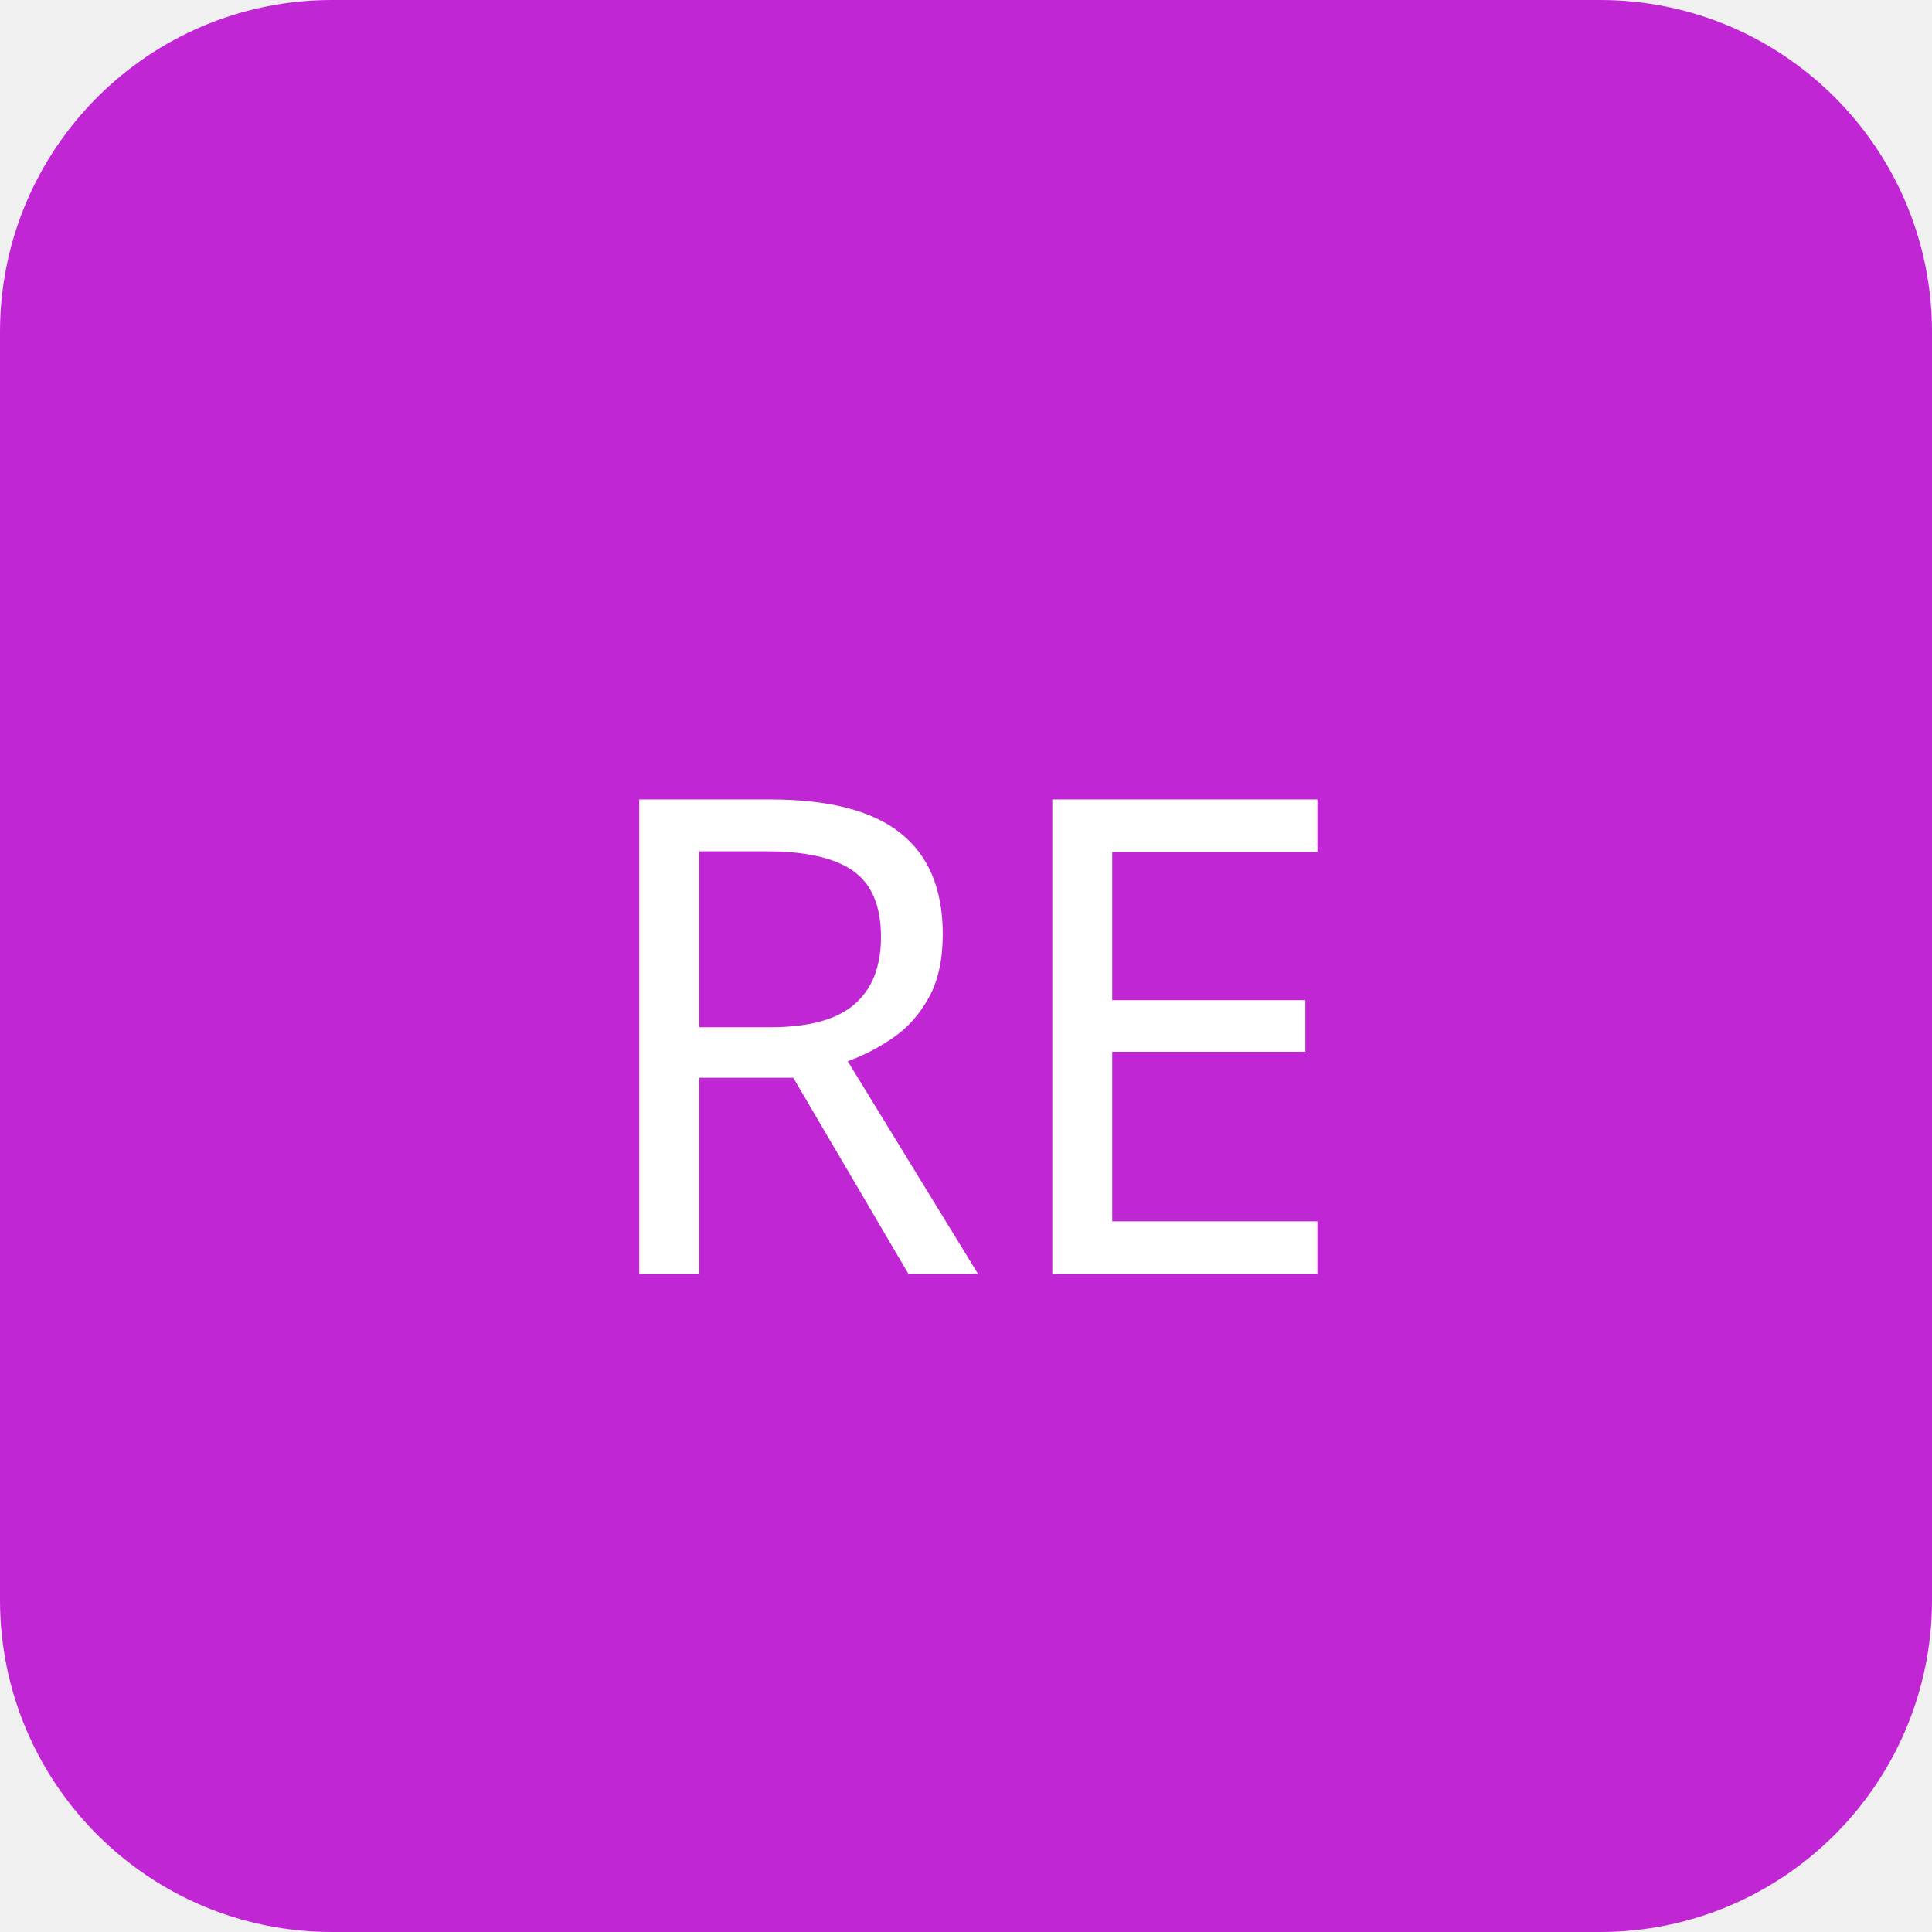
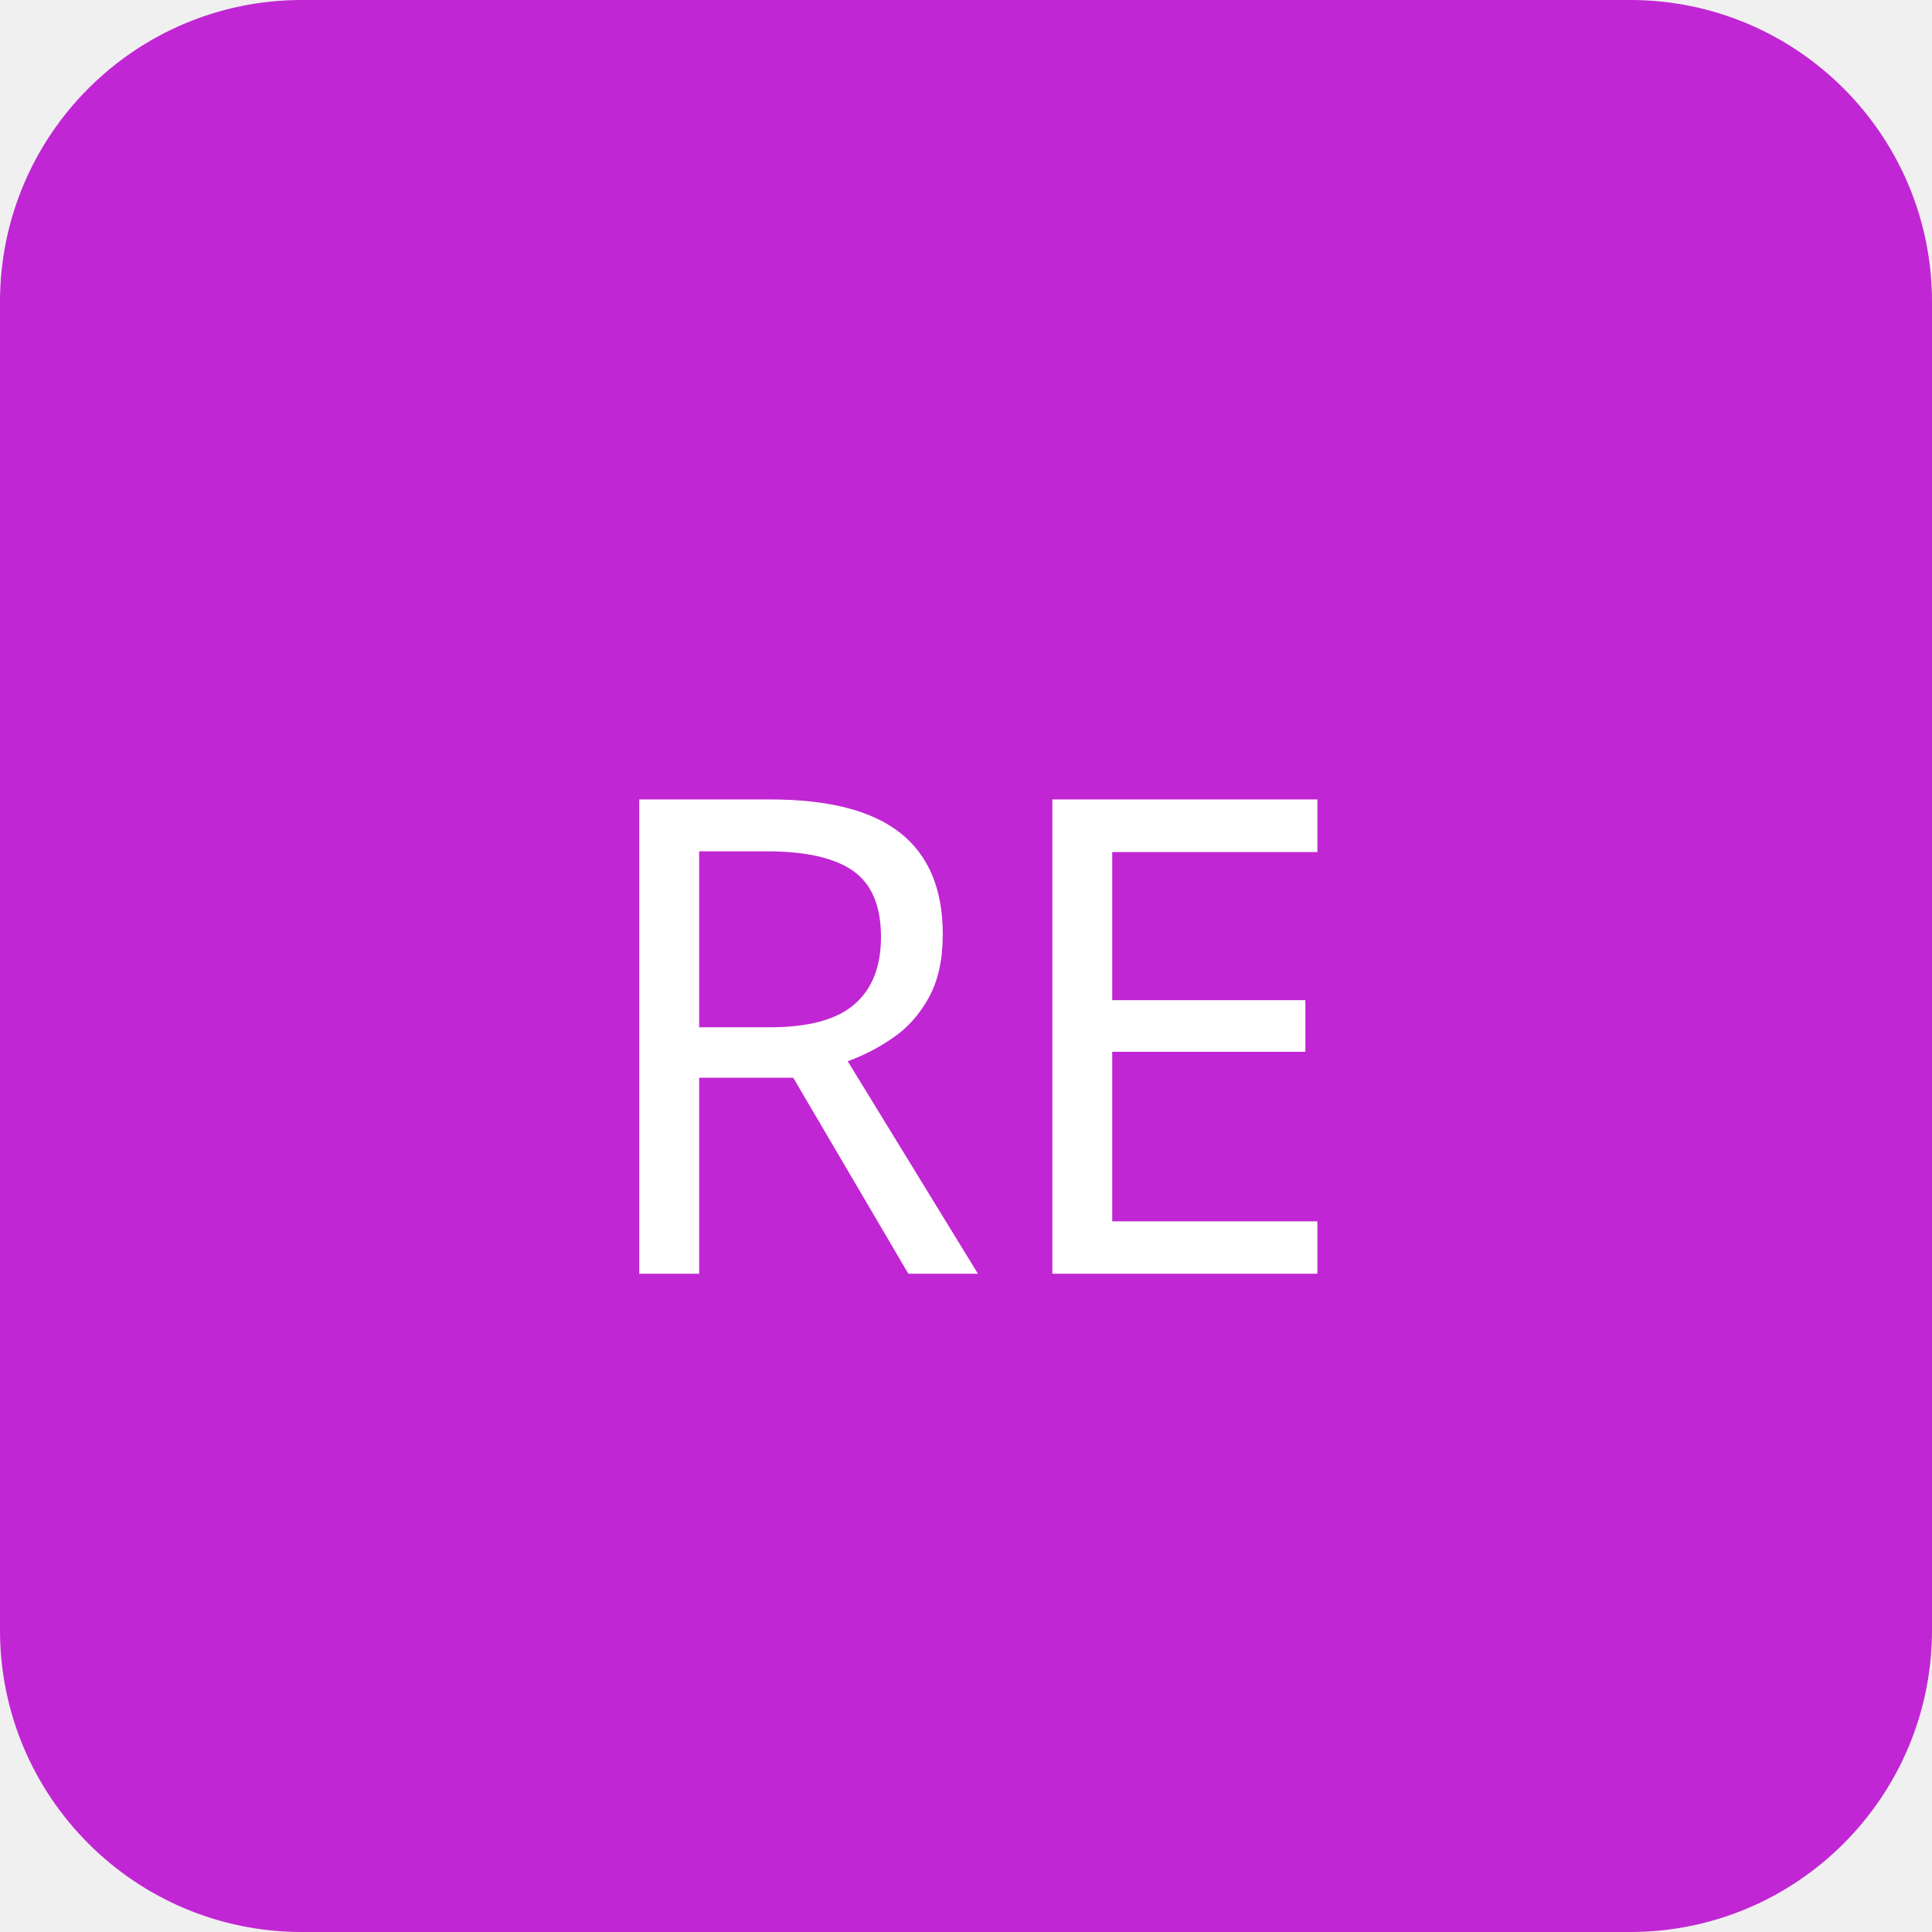
<svg xmlns="http://www.w3.org/2000/svg" width="128" height="128">
-   <rect rx="22" width="100%" height="100%" fill="#c026d3" />
+   <rect rx="20" width="100%" height="100%" fill="#c026d3" />
  <text x="50%" y="54%" text-anchor="middle" dominant-baseline="middle" font-family="system-ui" font-size="44" fill="#fff">RE</text>
</svg>
